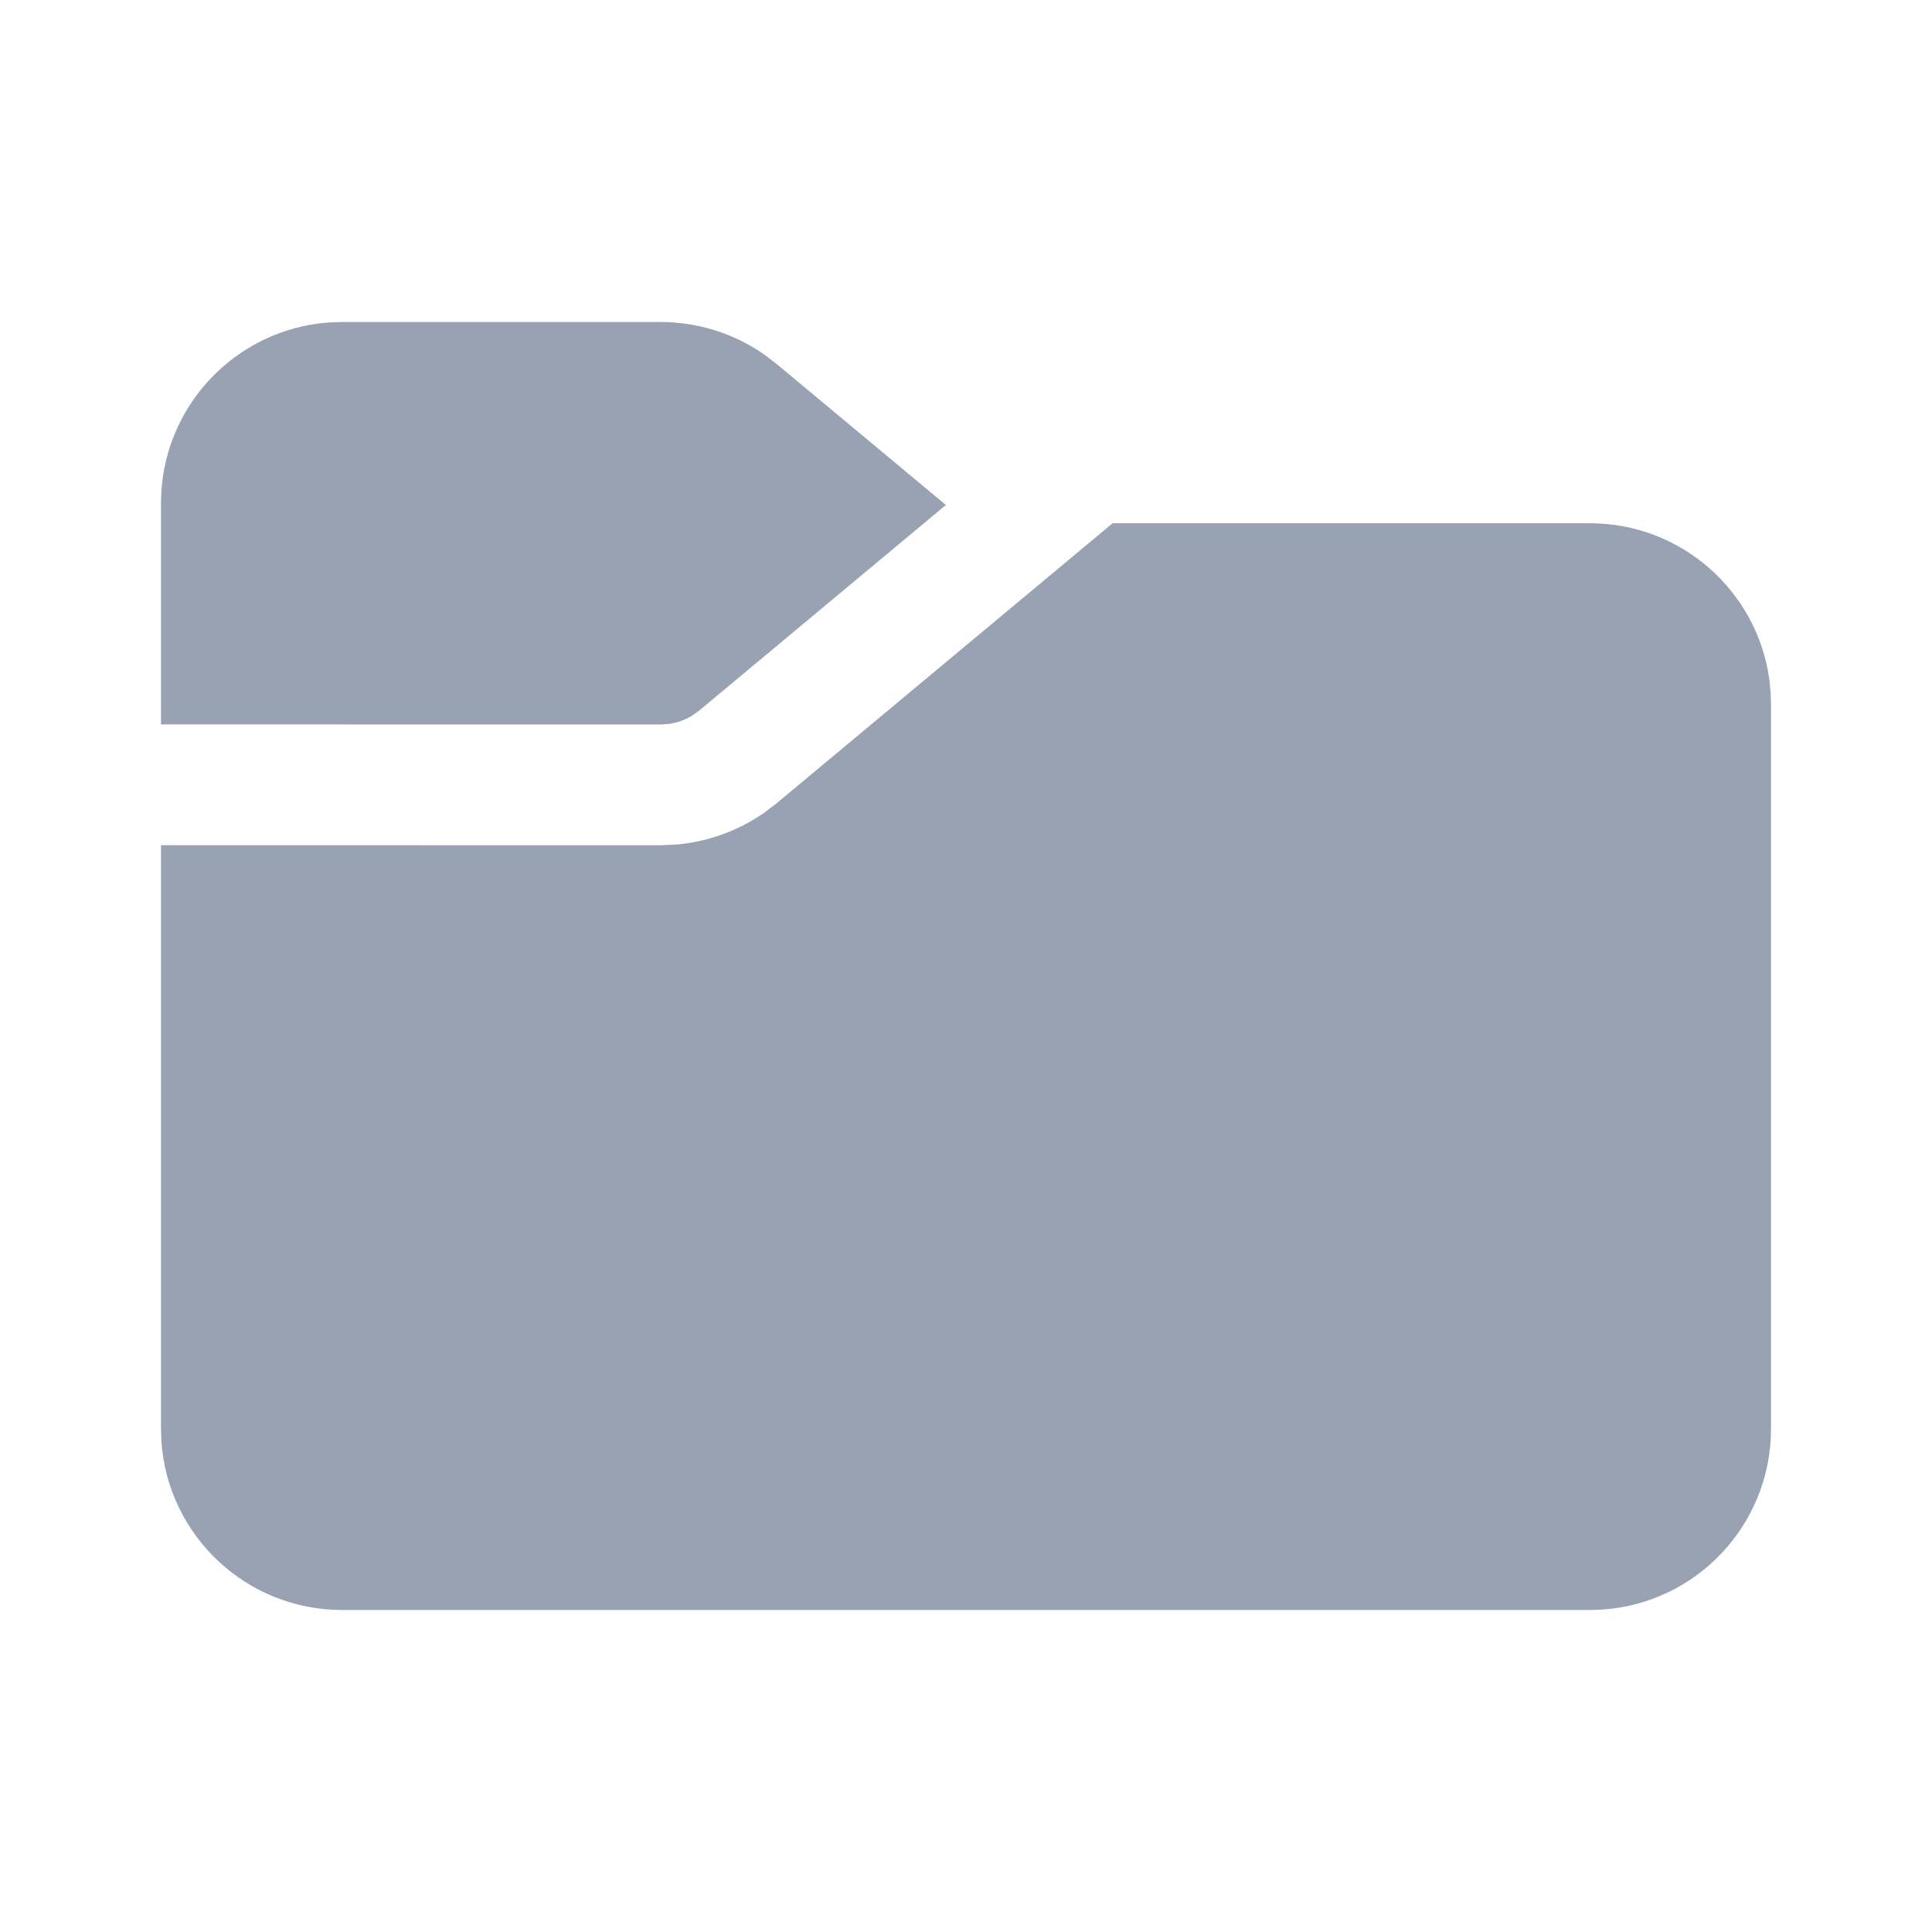
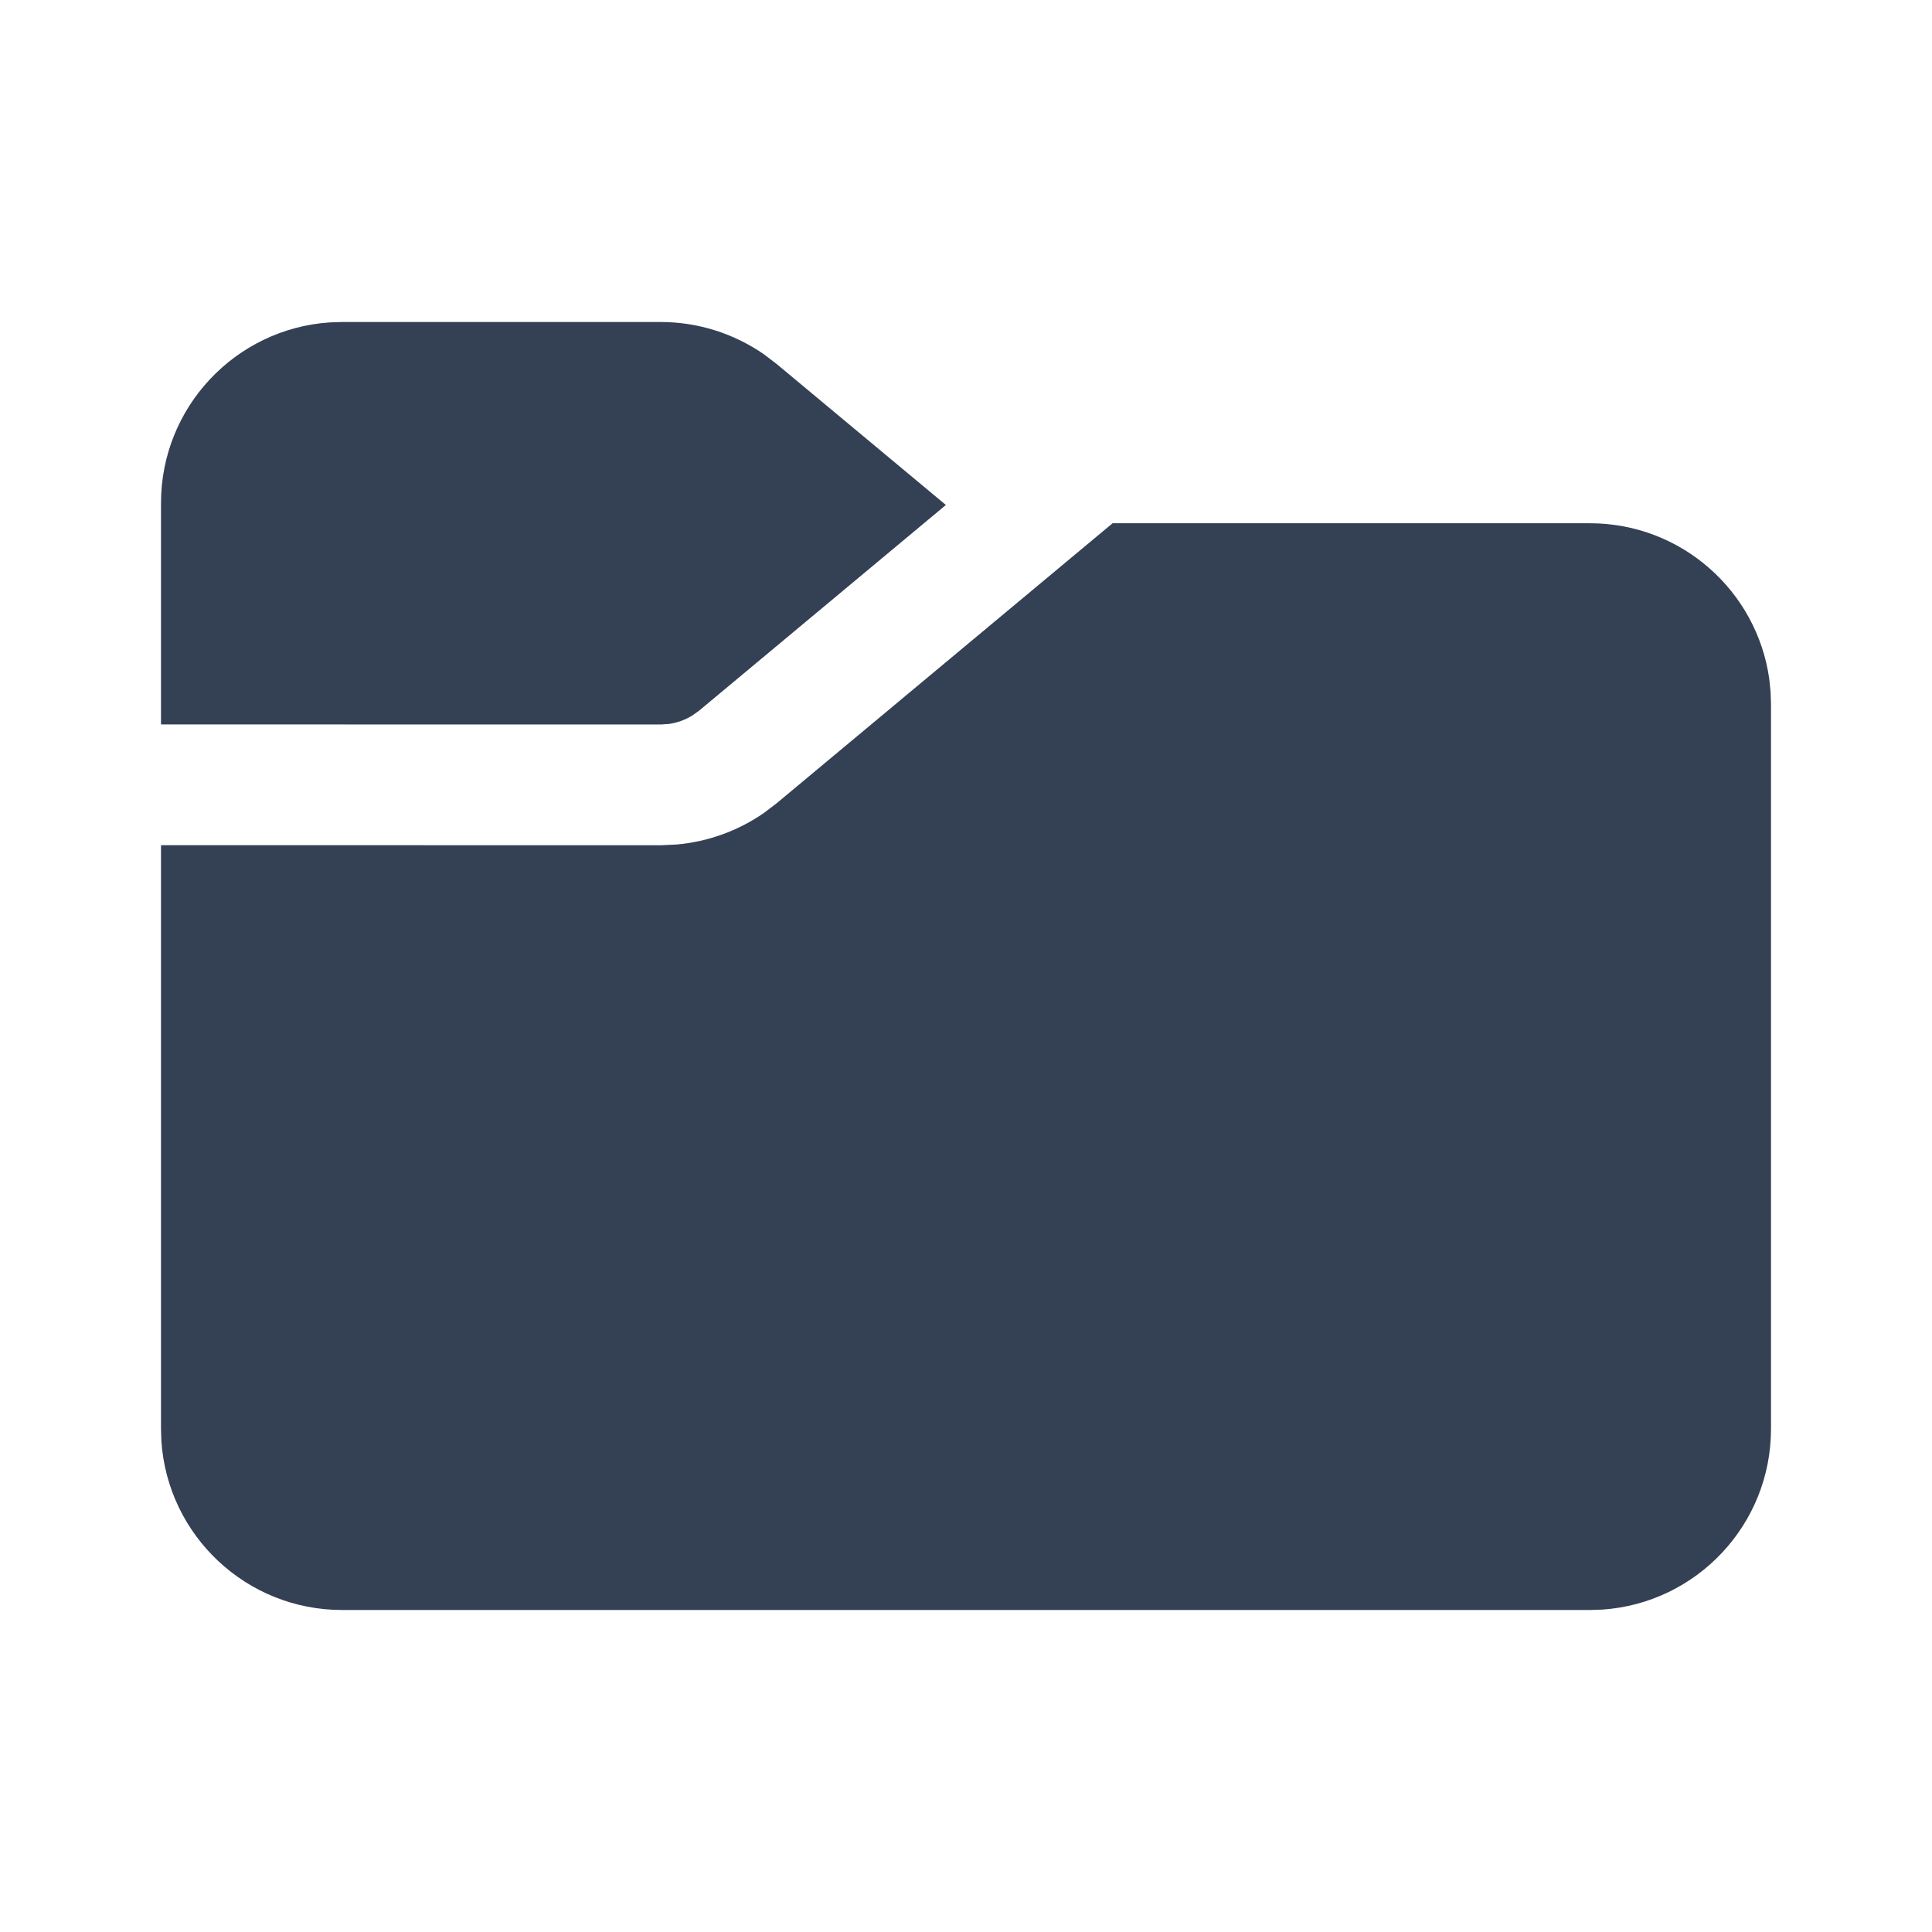
<svg xmlns="http://www.w3.org/2000/svg" width="24" height="24" viewBox="0 0 24 24" fill="none">
-   <path d="M13.821 6.5H19.75C20.887 6.5 21.827 7.343 21.979 8.438L21.995 8.596L22 8.75V17.75C22 18.941 21.075 19.916 19.904 19.995L19.75 20H4.25C3.059 20 2.084 19.075 2.005 17.904L2 17.75V10.499L8.207 10.5L8.403 10.491C8.794 10.457 9.169 10.321 9.491 10.098L9.647 9.979L13.821 6.5ZM8.207 4C8.667 4 9.115 4.141 9.491 4.402L9.647 4.521L11.75 6.273L8.687 8.826L8.602 8.887C8.514 8.942 8.415 8.978 8.311 8.993L8.207 9L2 8.999V6.25C2 5.059 2.925 4.084 4.096 4.005L4.25 4H8.207Z" fill="#98A2B3" />
+   <path d="M13.821 6.5H19.75C20.887 6.5 21.827 7.343 21.979 8.438L21.995 8.596L22 8.75V17.75C22 18.941 21.075 19.916 19.904 19.995L19.75 20H4.25C3.059 20 2.084 19.075 2.005 17.904L2 17.75V10.499L8.207 10.5L8.403 10.491C8.794 10.457 9.169 10.321 9.491 10.098L9.647 9.979L13.821 6.5ZM8.207 4C8.667 4 9.115 4.141 9.491 4.402L9.647 4.521L11.75 6.273L8.687 8.826L8.602 8.887C8.514 8.942 8.415 8.978 8.311 8.993L8.207 9L2 8.999V6.25C2 5.059 2.925 4.084 4.096 4.005L4.25 4H8.207Z" fill="#344054" />
</svg>
